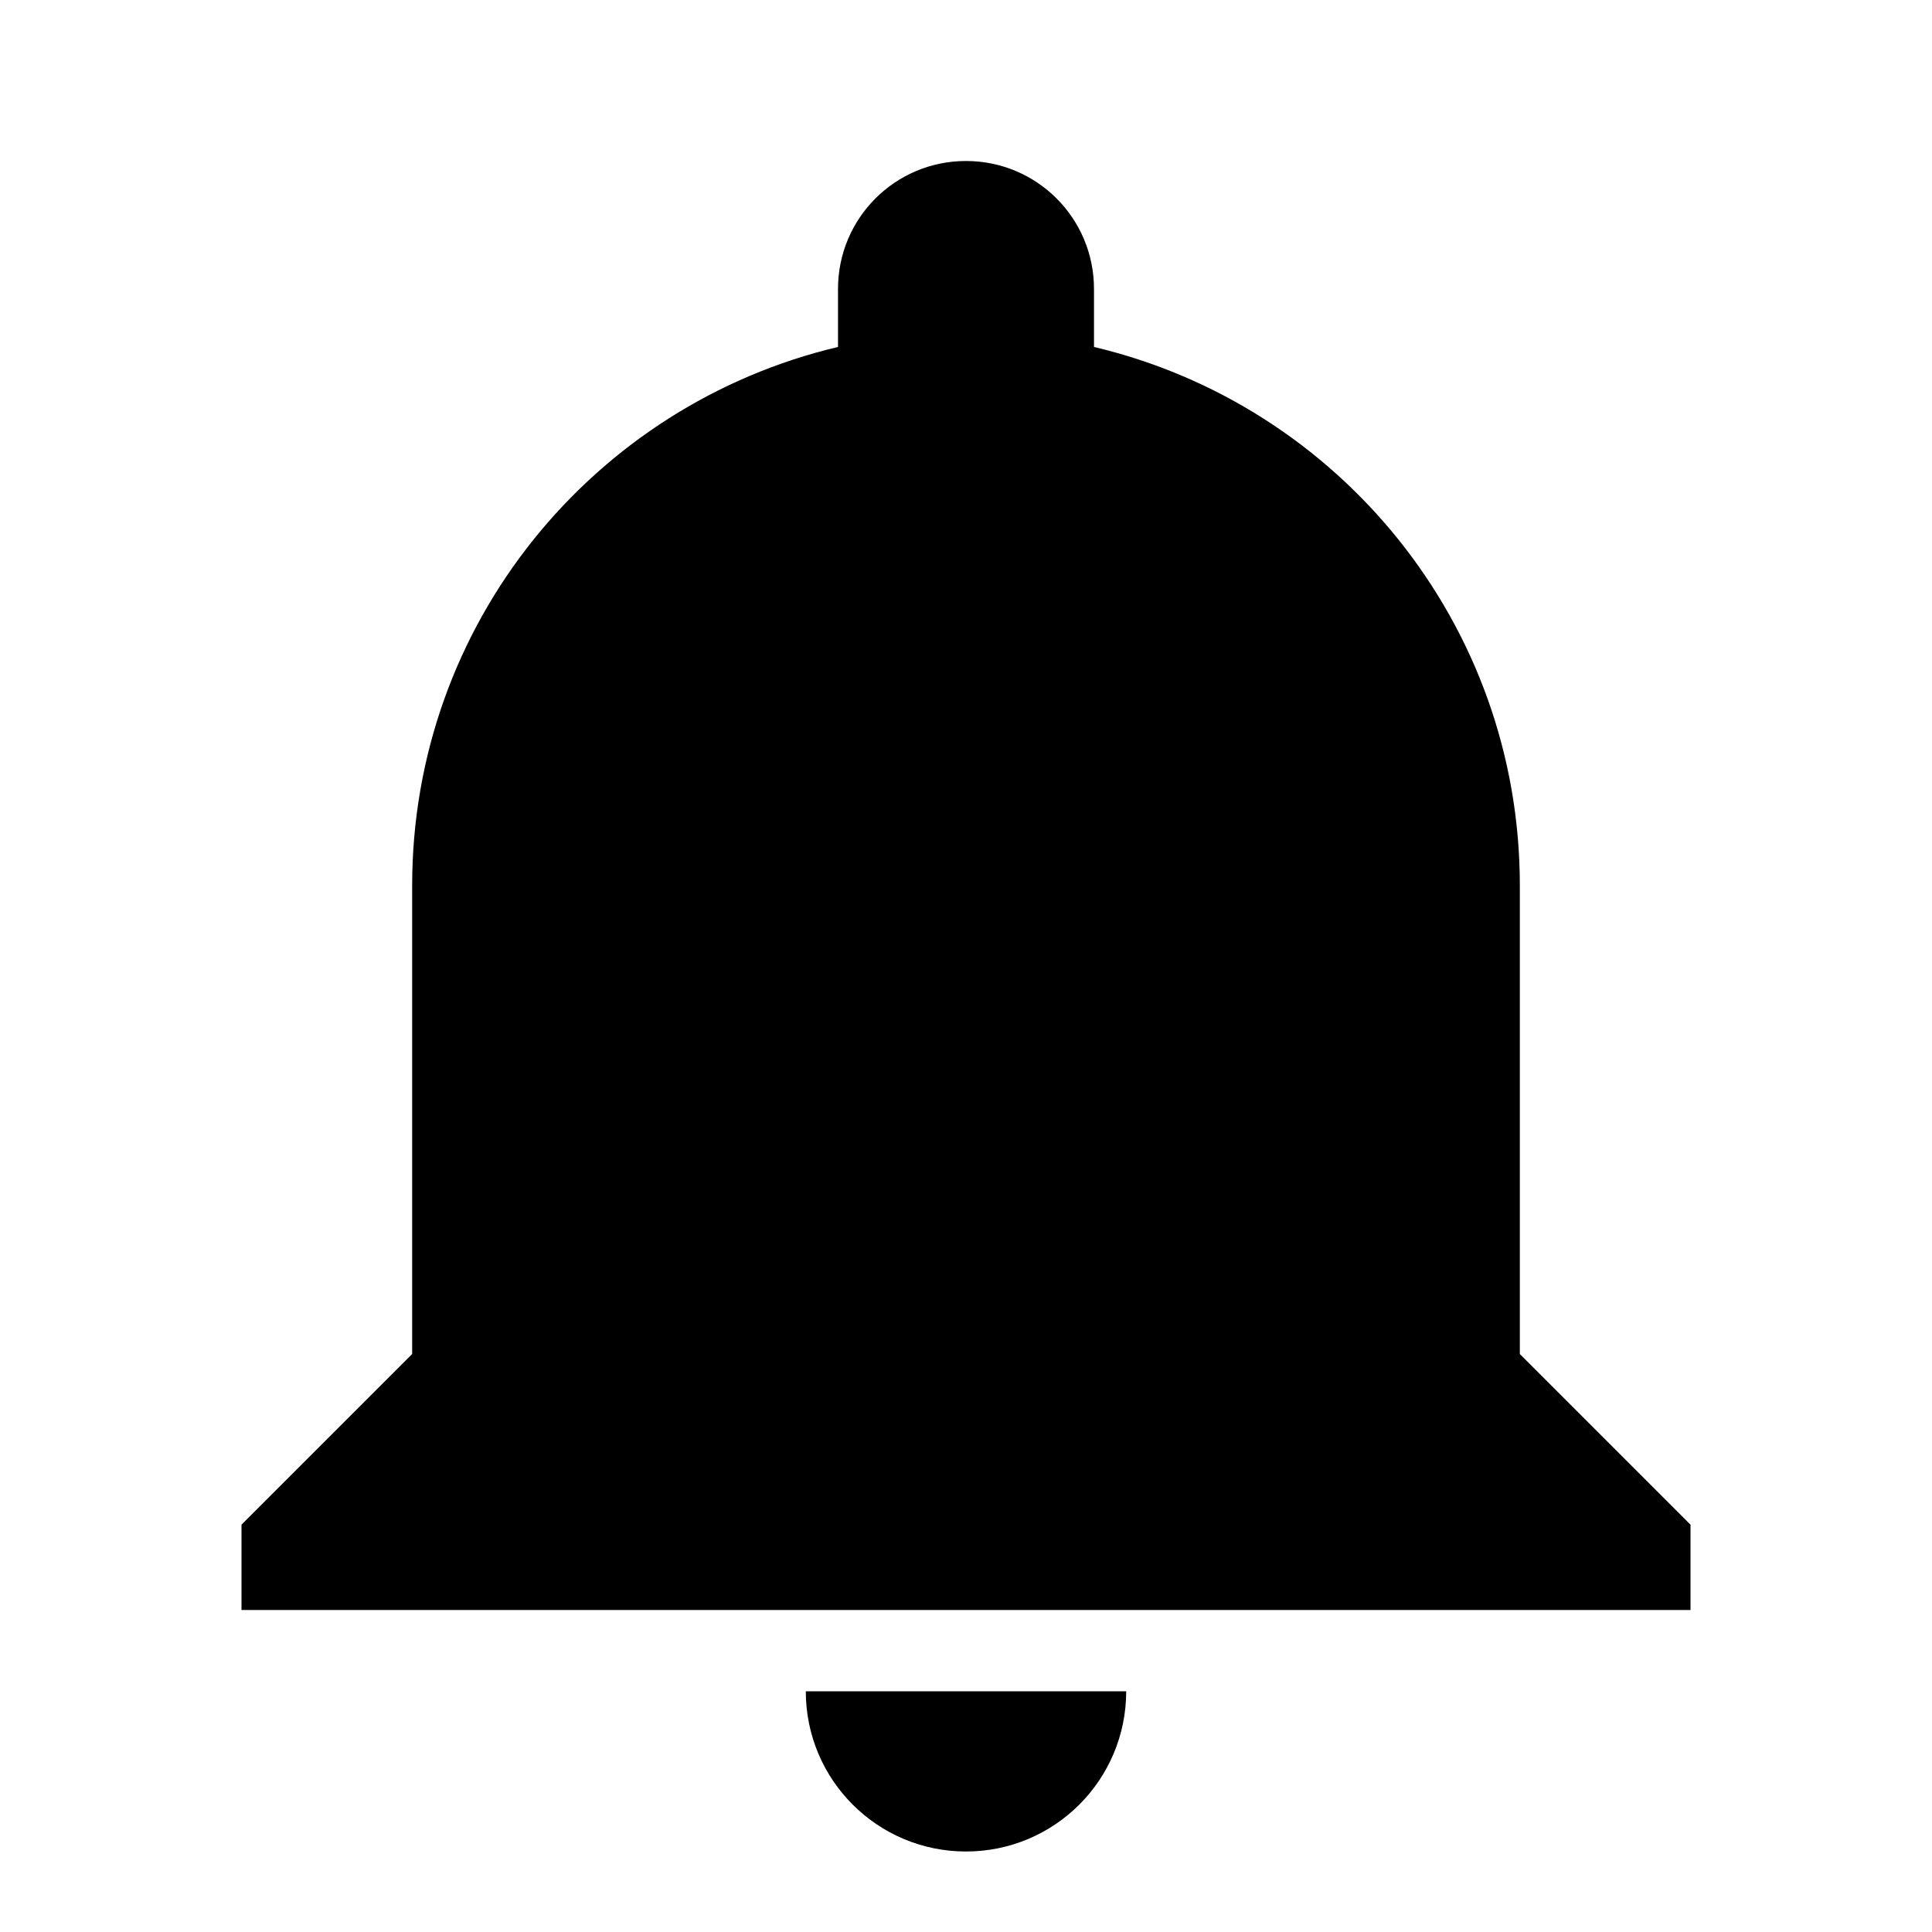
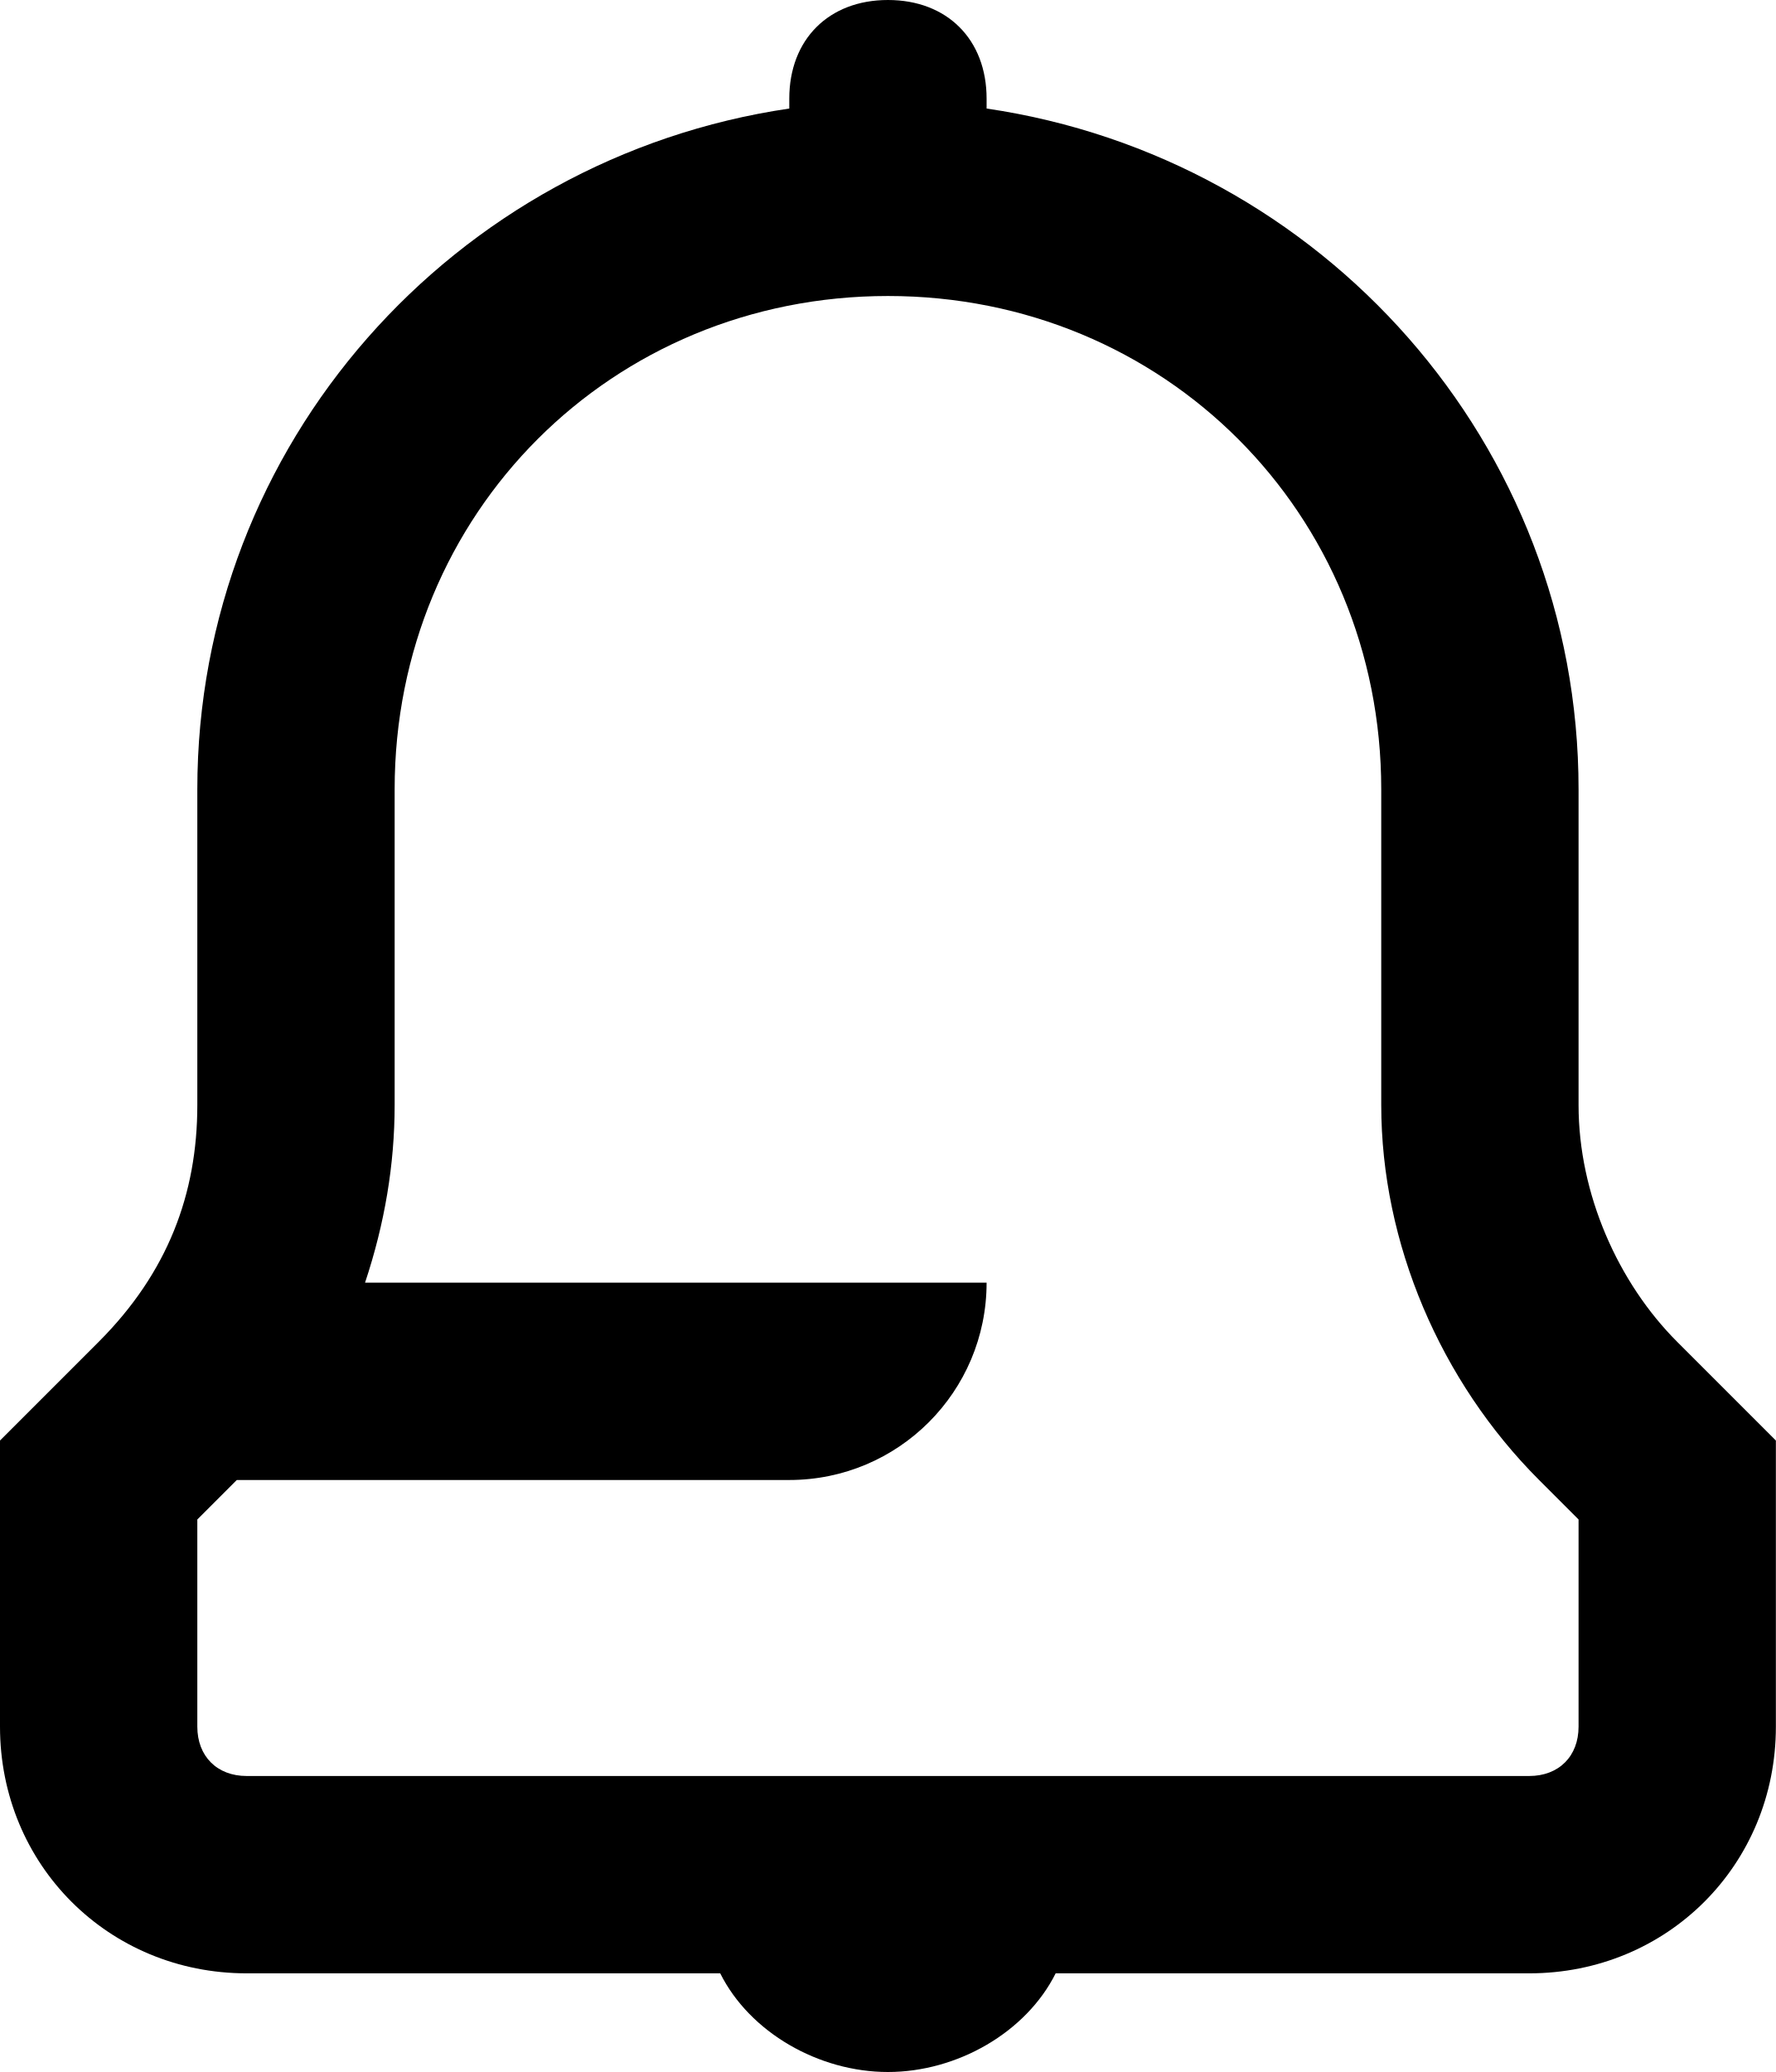
- <svg xmlns="http://www.w3.org/2000/svg" width="24" height="24" viewBox="0 0 24 24">
-   <path fill-rule="evenodd" clip-rule="evenodd" d="M10.01 21.01C10.01 22.11 10.9 23 12 23C13.1 23 13.99 22.11 13.99 21.01H10.01ZM18.88 16.82V11C18.88 7.75 16.63 5.03 13.59 4.31V3.59C13.59 2.71 12.88 2 12 2C11.12 2 10.41 2.71 10.41 3.59V4.31C7.37 5.03 5.12 7.75 5.12 11V16.82L3 18.94V20H21V18.94L18.88 16.82Z" />
+ <svg xmlns="http://www.w3.org/2000/svg" width="18" height="21" viewBox="0 0 18 21">
+   <path d="M17 13.6C16.4 13 16 12.1 16 11.2V8C16 4.5 13.4 1.6 10 1.1V1C10 0.4 9.6 0 9 0C8.4 0 8 0.4 8 1V1.1C4.6 1.6 2 4.5 2 8V11.2C2 12.1 1.7 12.9 1 13.6L0 14.6V17.5C0 18.9 1.1 20 2.5 20H7.3C7.6 20.6 8.3 21 9 21C9.7 21 10.4 20.6 10.7 20H15.5C16.9 20 18 18.9 18 17.5V14.6L17 13.6ZM16 17.5C16 17.8 15.8 18 15.5 18H2.5C2.2 18 2 17.8 2 17.5V15.4L2.4 15H8C9.105 15 10 14.105 10 13H3.7C3.9 12.4 4 11.8 4 11.2V8C4 5.2 6.2 3 9 3C11.8 3 14 5.2 14 8V11.2C14 12.6 14.6 14 15.6 15L16 15.4V17.5Z" />
</svg>
